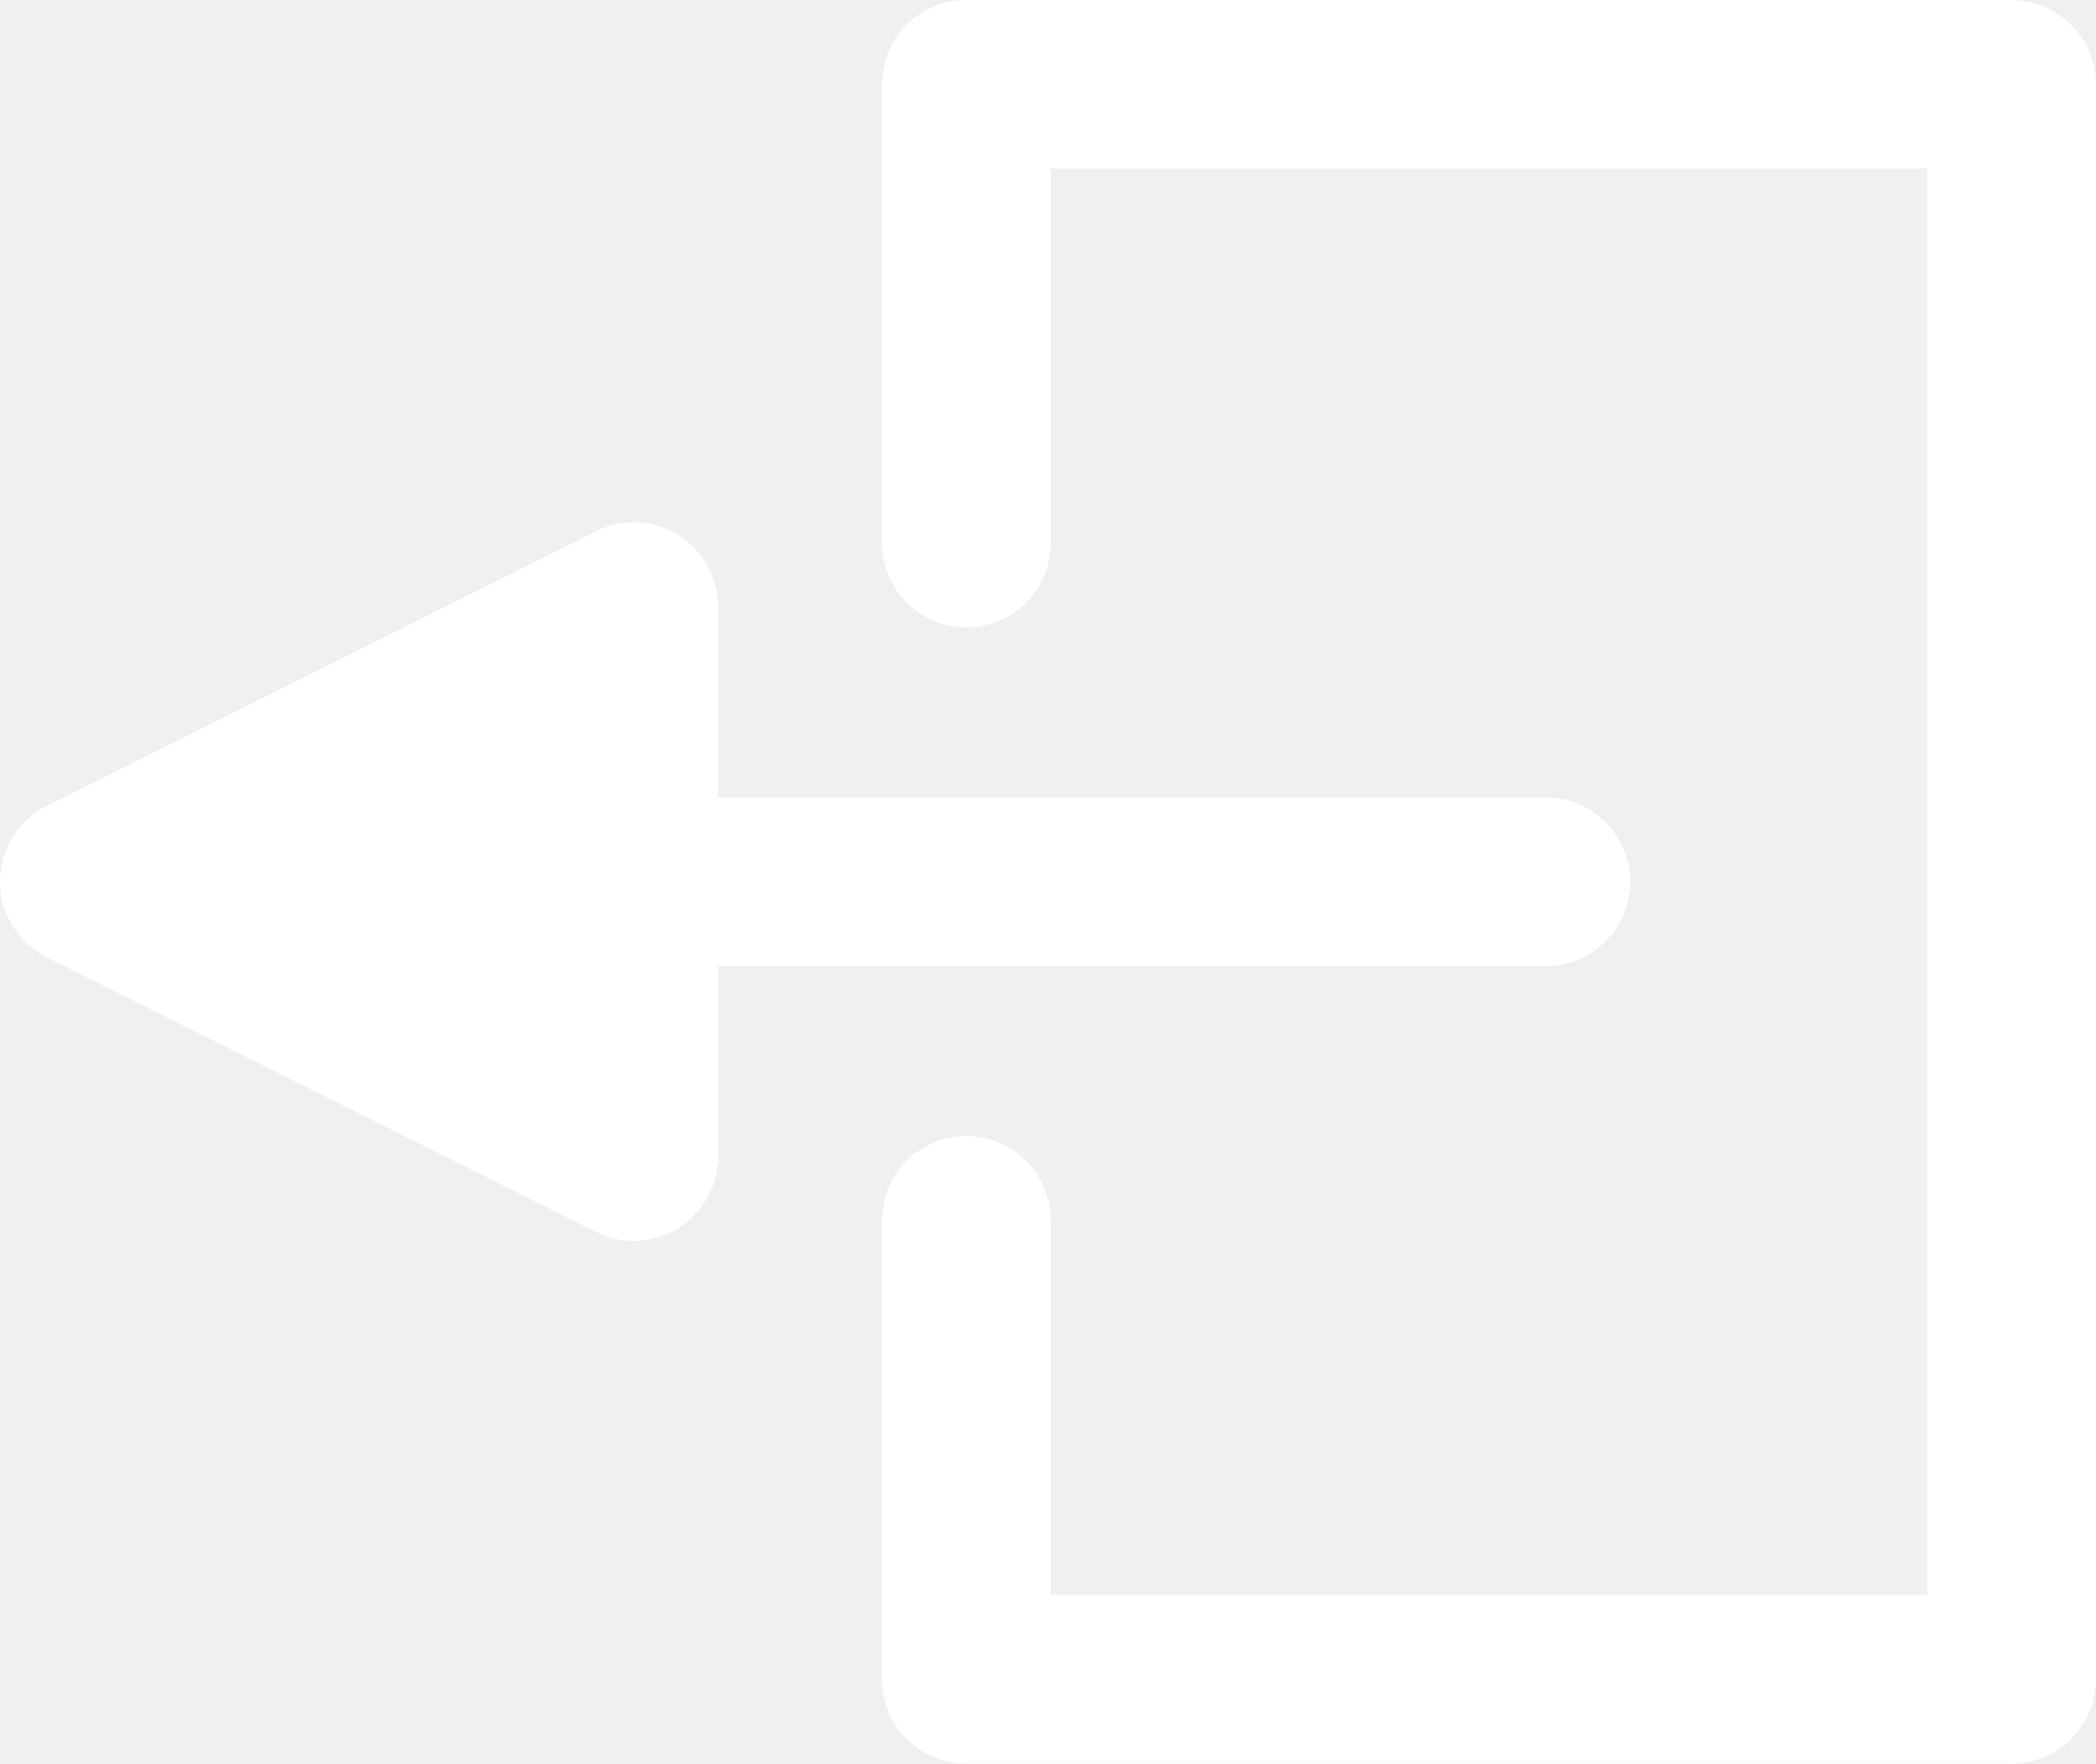
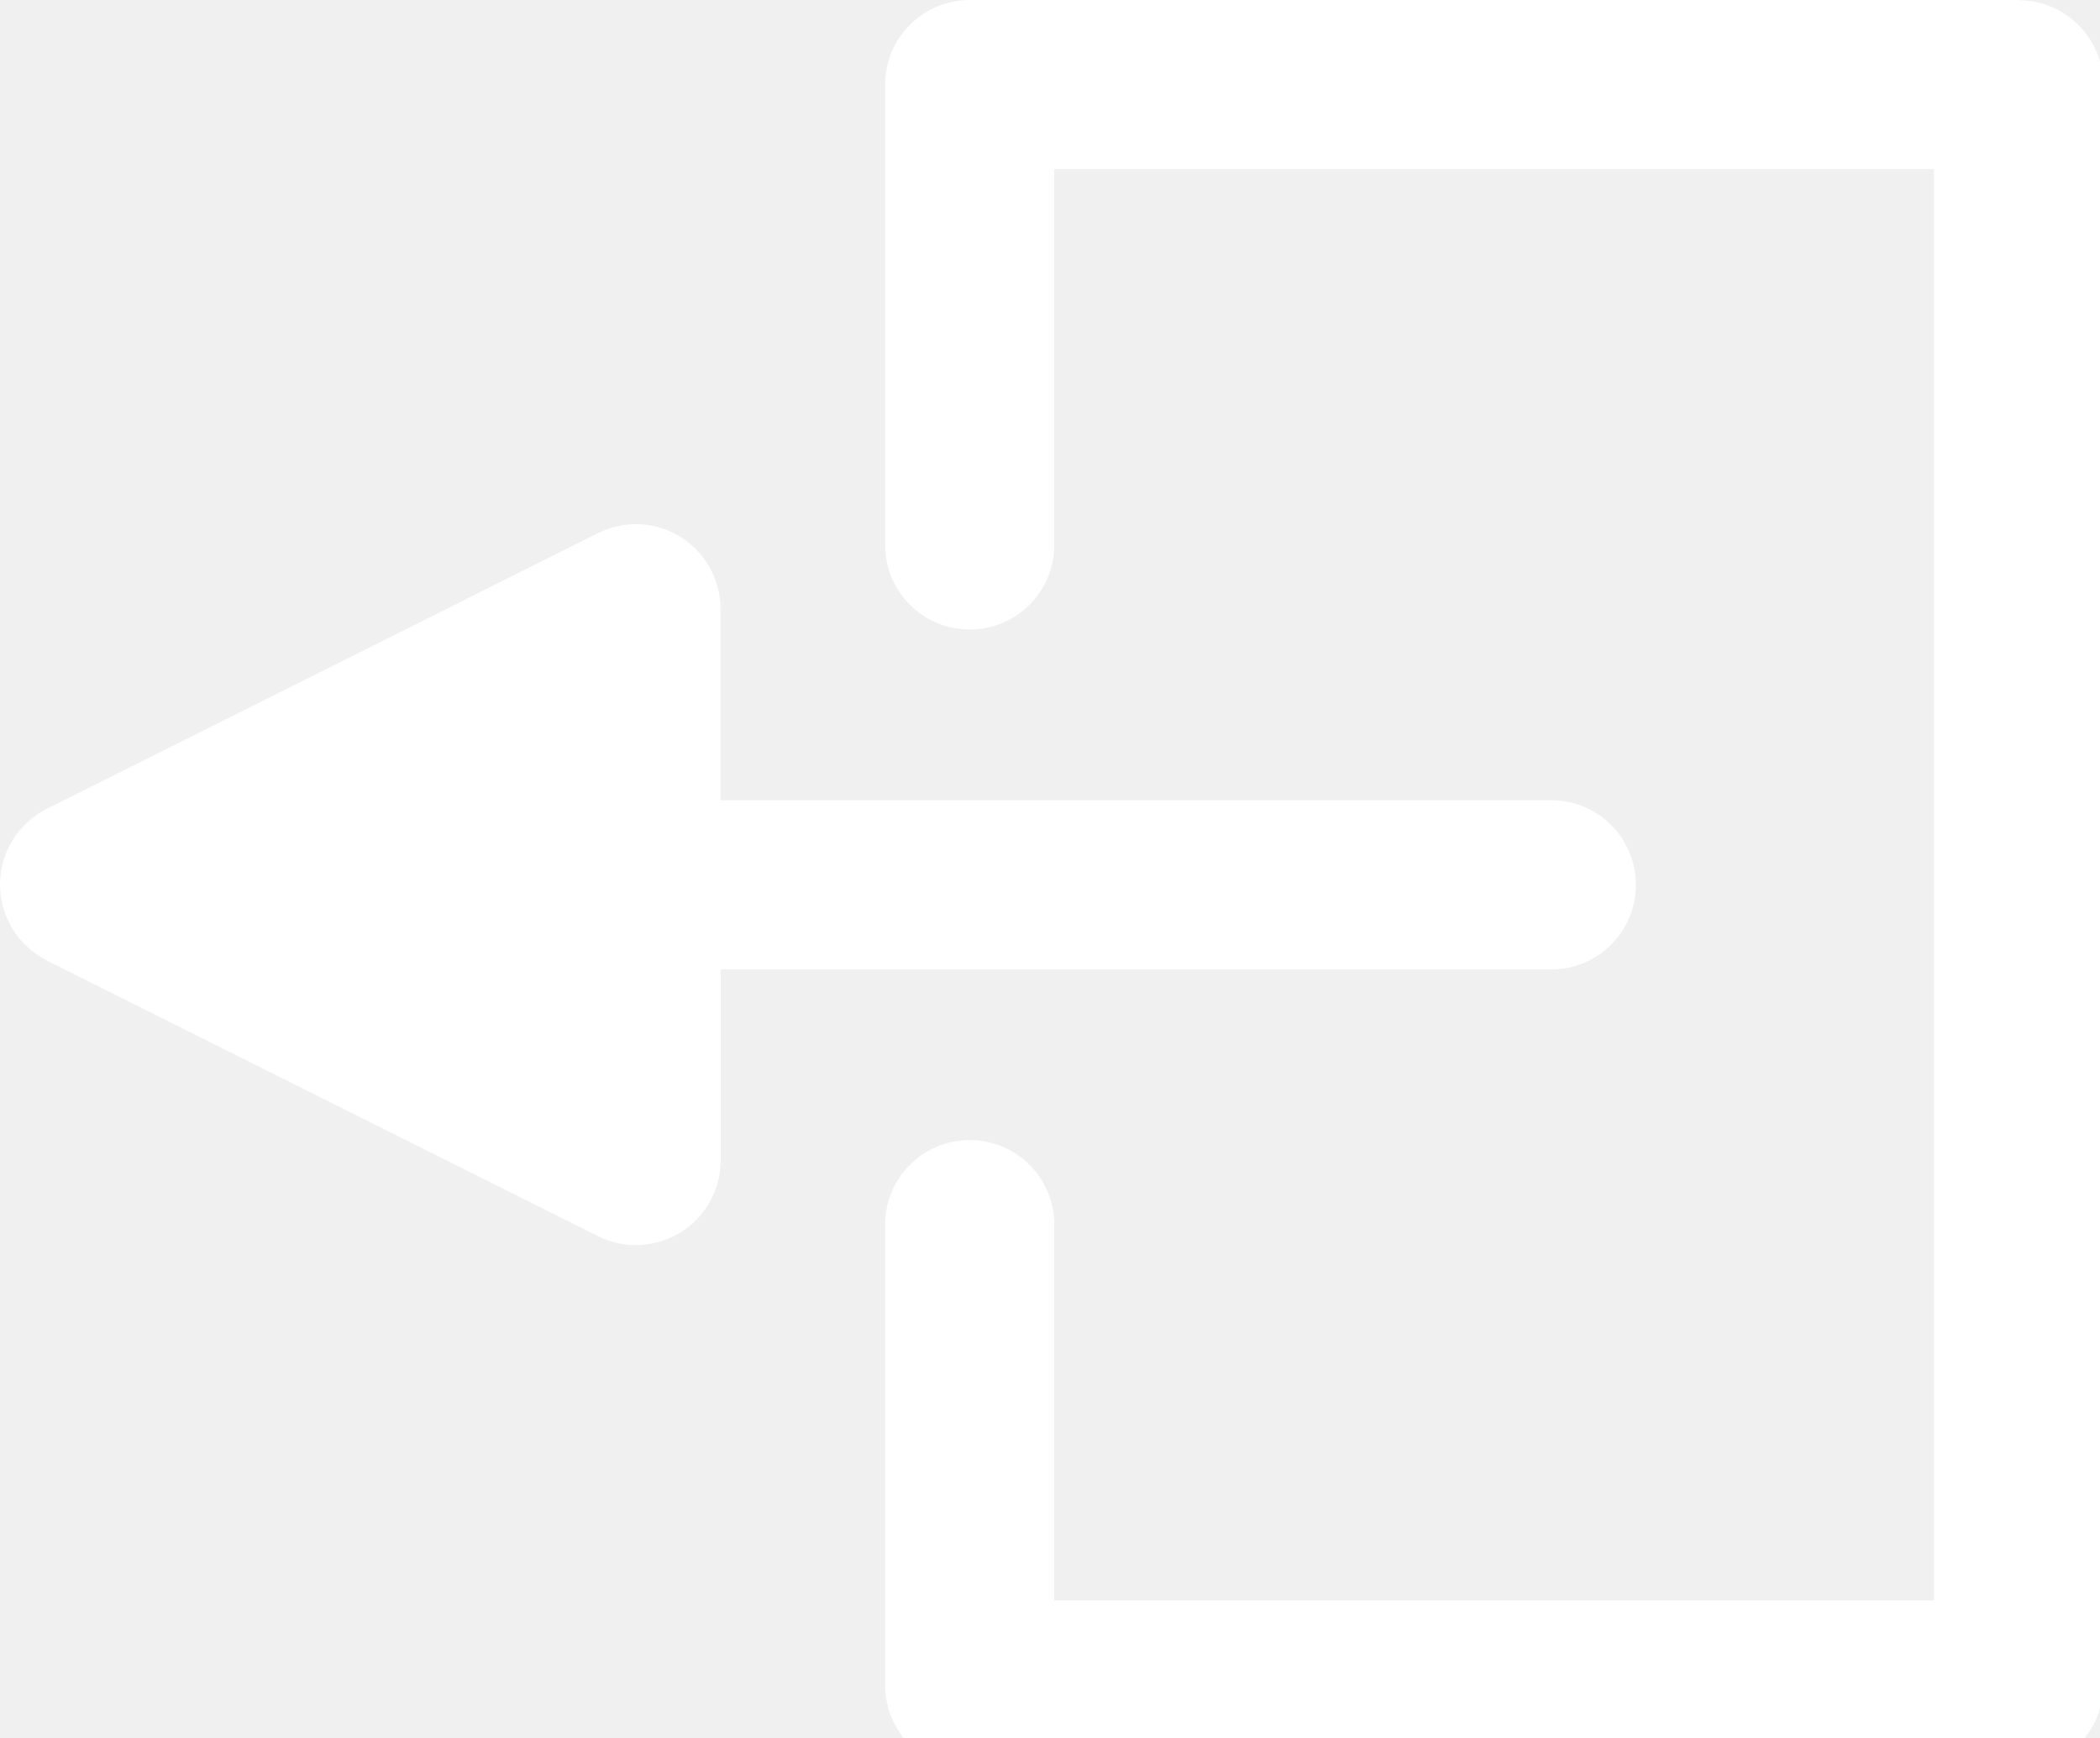
- <svg xmlns="http://www.w3.org/2000/svg" width="29.045" height="24.438" viewBox="0 0 29.045 24.438">
-   <path id="Path_264" data-name="Path 264" d="M58.479,11.875H43.993a1.169,1.169,0,0,0-1.168,1.168V19.4a1.168,1.168,0,0,0,2.336,0v-5.19H57.309V33.976H45.161v-5.19a1.168,1.168,0,1,0-2.336,0v6.36a1.169,1.169,0,0,0,1.168,1.168H58.479a1.169,1.169,0,0,0,1.168-1.168v-22.1a1.17,1.17,0,0,0-1.168-1.168Z" transform="translate(-30.602 -11.875)" fill="#fff" />
-   <path id="Path_265" data-name="Path 265" d="M5.332,40.494,12.944,44.3a1.15,1.15,0,0,0,.525.124,1.187,1.187,0,0,0,.615-.174,1.169,1.169,0,0,0,.555-1V40.617H26.11a1.168,1.168,0,1,0,0-2.336H14.637V35.643a1.174,1.174,0,0,0-.555-1,1.16,1.16,0,0,0-1.138-.05L5.332,38.4a1.17,1.17,0,0,0,0,2.091Z" transform="translate(-4.687 -27.23)" fill="#fff" />
+ <svg xmlns="http://www.w3.org/2000/svg" width="29" height="24" style="">
+   <rect id="backgroundrect" width="100%" height="100%" x="0" y="0" fill="none" stroke="none" class="" style="" />
+   <g class="currentLayer" style="">
+     <path id="Path_264" data-name="Path 264" d="M27.877,0 H13.391 a1.169,1.169 0 0 0 -1.168,1.168 V7.525 a1.168,1.168 0 0 0 2.336,0 v-5.19 H26.707 V22.101 H14.559 v-5.19 a1.168,1.168 0 1 0 -2.336,0 v6.36 a1.169,1.169 0 0 0 1.168,1.168 H27.877 a1.169,1.169 0 0 0 1.168,-1.168 v-22.1 a1.17,1.17 0 0 0 -1.168,-1.168 z" fill="#fff" class="" />
+     <path id="Path_265" data-name="Path 265" d="M0.645,13.264 L8.257,17.07 a1.15,1.15 0 0 0 0.525,0.124 a1.187,1.187 0 0 0 0.615,-0.174 a1.169,1.169 0 0 0 0.555,-1 V13.387 H21.423 a1.168,1.168 0 1 0 0,-2.336 H9.95 V8.413 a1.174,1.174 0 0 0 -0.555,-1 a1.16,1.16 0 0 0 -1.138,-0.05 L0.645,11.17 a1.17,1.17 0 0 0 0,2.091 z" fill="#fff" class="" />
+   </g>
</svg>
